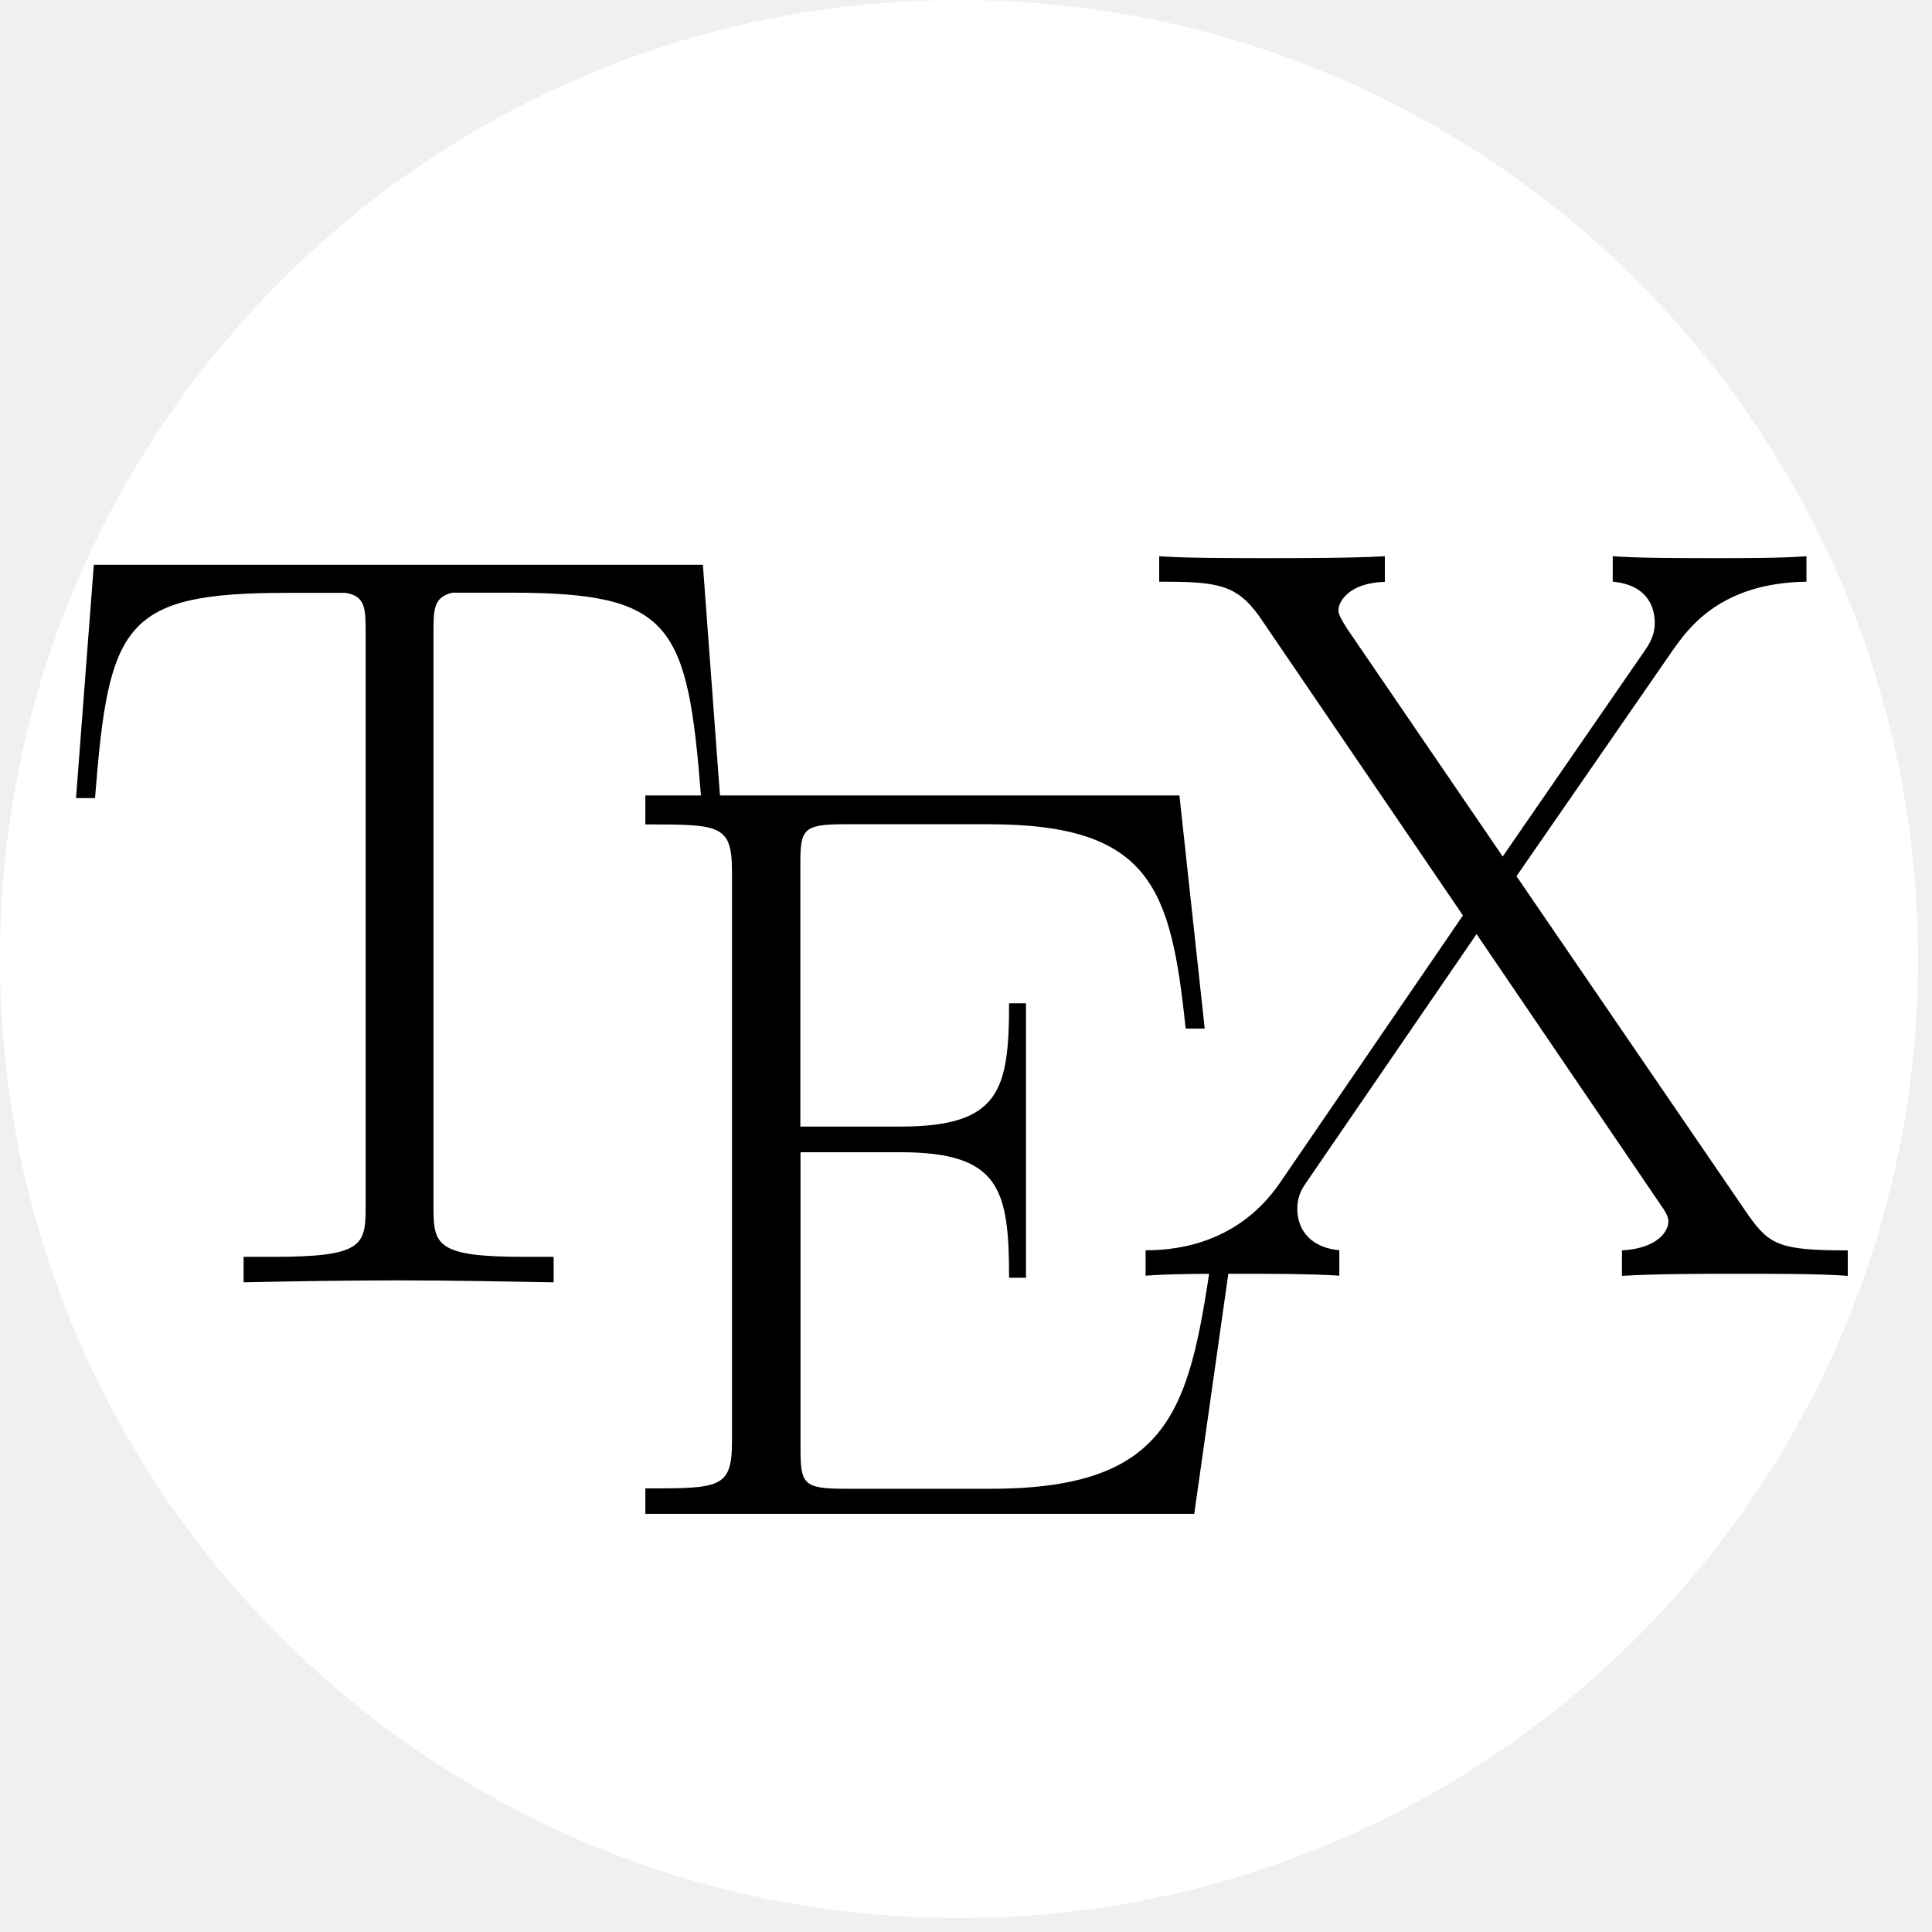
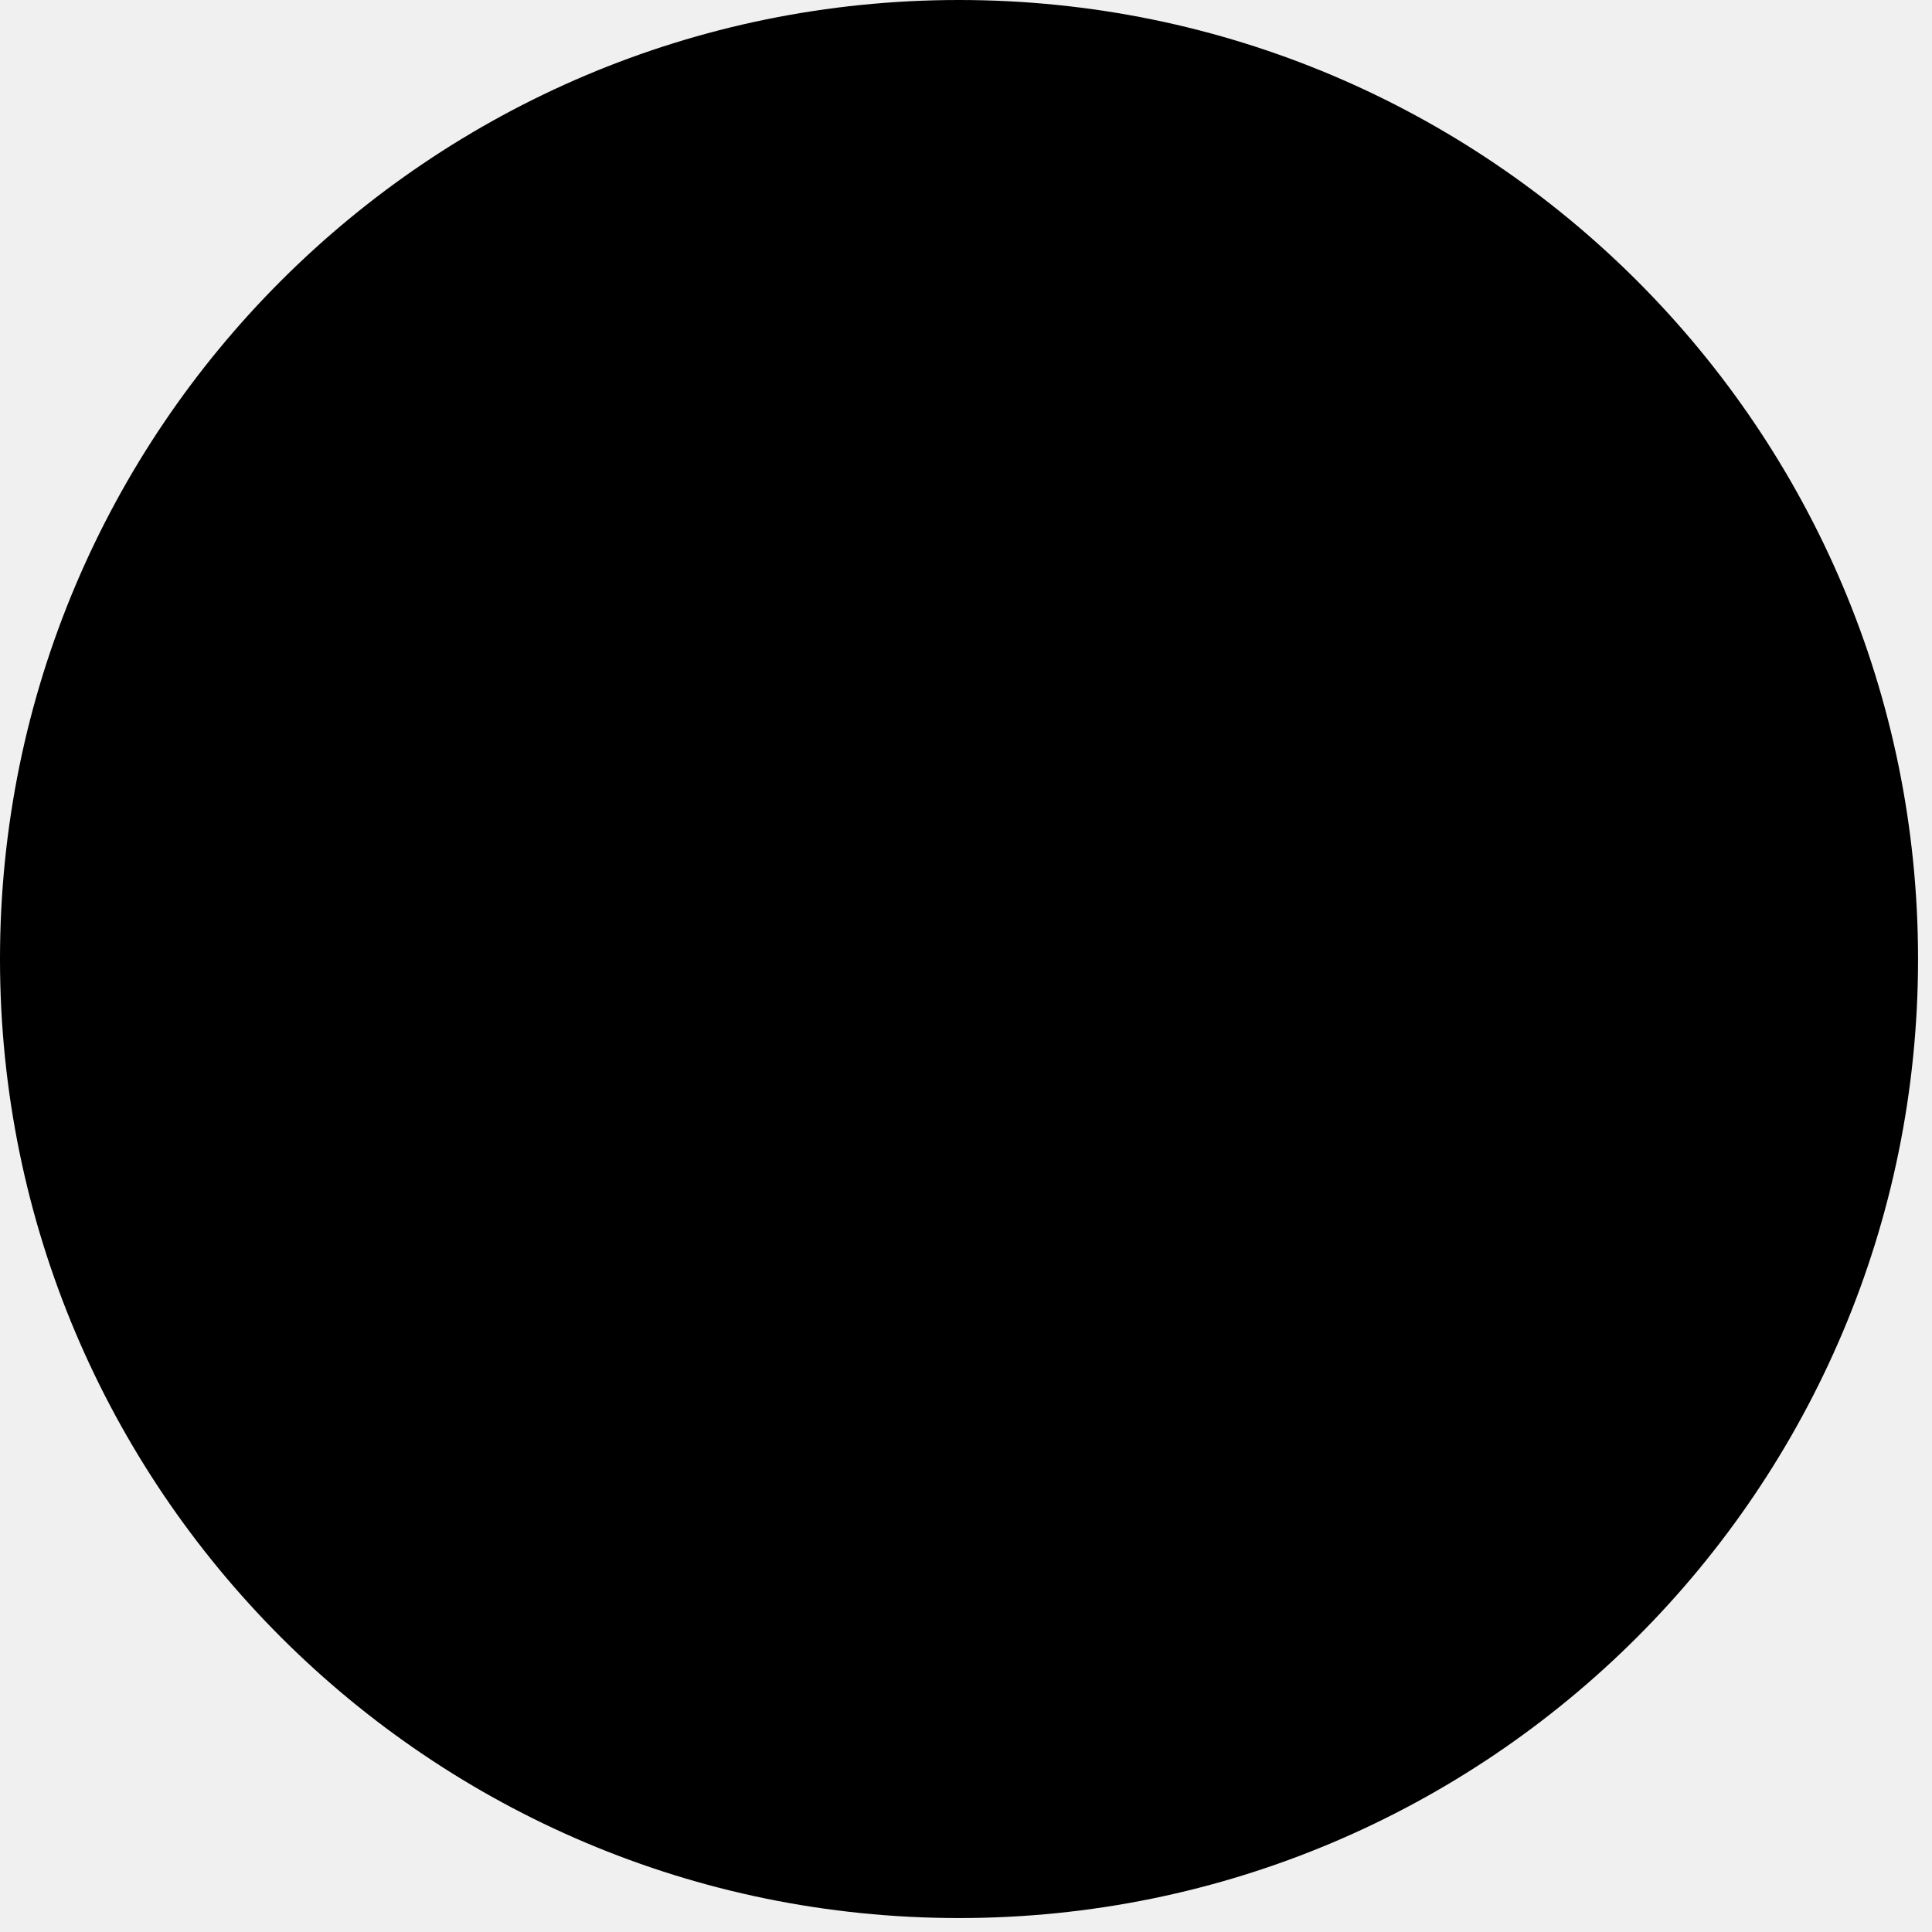
<svg xmlns="http://www.w3.org/2000/svg" width="1108" height="1108">
-   <circle cx="550" cy="550" r="550" fill="white" />
-   <path d="M 403.1 323.9 H 53.8 L 43.6 457.7 h 10.9 c 7.8 -100.2 16.4 -117.7 110.2 -117.7 c 10.9 0 28.5 0 33.4 0 c 11.6 1.8 11.6 9.2 11.6 23.1 V 692.3 c 0 21.9 -1.8 28.5 -52.8 28.5 h -17.2 v 14.6 c 29 -0.6 59.3 -1.1 88.9 -1.1 c 29.6 0 59.9 0.6 88.9 1.1 v -14.6 h -16.9 c -50.2 0 -52 -6.7 -52 -28.5 V 363 c 0 -13.4 0 -20.6 10.9 -23.1 h 33.2 c 92.6 0 101.6 17.4 109.4 117.7 h 10.9" />
-   <path d="M 706.6 715.3 H 695.7 C 682.5 805 674.7 853.8 568.3 853.8 h -83.9 c -24.2 0 -25.3 -3 -25.3 -23.9 V 660.8 h 57.1 c 57.1 0 62.5 20.9 62.5 72 h 9.7 V 575.4 h -9.7 c 0 50.2 -5.5 70.7 -62.5 70.7 H 459 V 496.2 c 0 -20.4 1.1 -23.5 25.3 -23.5 h 82.7 c 93.6 0 104.5 37.2 113 117.2 H 690.9 L 676.4 456.2 H 370.1 v 16.6 c 42.8 0 49.7 0 49.7 27.2 v 326.4 c 0 27.2 -6.8 27.2 -49.7 27.2 v 14.6 h 314.8" />
-   <path d="M 869.7 502.5 L 959.2 373.1 c 9 -12.7 27.2 -38.8 76.8 -39.5 V 319 c -13.8 1.1 -36.8 1.1 -51.3 1.1 c -19.9 0 -44.8 0 -59.8 -1.1 v 14.6 c 19.4 1.8 24.1 13.9 24.1 23.7 c 0 7.2 -3 12.1 -7.3 18.1 L 861.8 491.2 L 772.4 360.3 c -4.2 -6.6 -4.8 -8.5 -4.8 -10.3 c 0 -5.4 6.6 -15.8 26.6 -16.3 V 319 c -19.4 1.1 -49 1.1 -68.9 1.1 c -15.7 0 -45.9 0 -60.5 -1.1 v 14.6 c 33.2 0 44.1 1.3 57.5 20 l 116.7 171.4 l -105.2 153.7 c -26 37.6 -65.3 38.3 -76.8 38.3 v 14.6 c 13.8 -1.1 36.8 -1.1 51.3 -1.1 c 16.3 0 44.8 0 59.8 1.1 v -14.6 c -18.7 -1.8 -24.1 -13.9 -24.1 -23.7 c 0 -7.8 3 -12.1 6 -16.4 l 96.8 -141.2 l 105.2 154.7 c 4.8 6.7 4.8 8.5 4.8 10.3 c 0 4.8 -5.4 15.2 -26.6 16.4 v 14.6 c 19.4 -1.2 49 -1.2 68.9 -1.2 c 15.7 0 45.9 0 60.6 1.2 v -14.6 c -38.7 0 -44.8 -3 -56.9 -20" />
+   <circle cx="550" cy="550" r="550" fill="F7FFF7" />
+   <path fill="4ECDC4" d="M 403.1 323.9 H 53.8 L 43.6 457.7 h 10.9 c 7.8 -100.2 16.4 -117.7 110.2 -117.7 c 10.9 0 28.5 0 33.4 0 c 11.6 1.8 11.6 9.2 11.6 23.1 V 692.3 c 0 21.9 -1.8 28.5 -52.8 28.5 h -17.2 v 14.6 c 29 -0.6 59.3 -1.1 88.9 -1.1 c 29.6 0 59.9 0.6 88.9 1.1 v -14.6 h -16.9 c -50.2 0 -52 -6.7 -52 -28.5 V 363 c 0 -13.4 0 -20.6 10.9 -23.1 h 33.2 c 92.6 0 101.6 17.4 109.4 117.7 h 10.9" />
+   <path fill="4ECDC4" d="M 706.6 715.3 H 695.7 C 682.5 805 674.7 853.8 568.3 853.8 h -83.9 c -24.2 0 -25.3 -3 -25.3 -23.9 V 660.8 h 57.1 c 57.1 0 62.5 20.9 62.5 72 h 9.7 V 575.4 h -9.7 c 0 50.2 -5.5 70.7 -62.5 70.7 H 459 V 496.2 c 0 -20.4 1.1 -23.5 25.3 -23.5 h 82.7 c 93.6 0 104.5 37.2 113 117.2 H 690.9 L 676.4 456.2 H 370.1 v 16.6 c 42.8 0 49.7 0 49.7 27.2 v 326.4 c 0 27.2 -6.8 27.2 -49.7 27.2 v 14.6 h 314.8" />
+   <path fill="4ECDC4" d="M 869.7 502.5 L 959.2 373.1 c 9 -12.7 27.2 -38.8 76.8 -39.5 V 319 c -13.8 1.1 -36.8 1.1 -51.3 1.1 c -19.9 0 -44.8 0 -59.8 -1.1 v 14.6 c 19.4 1.8 24.1 13.9 24.1 23.7 c 0 7.2 -3 12.1 -7.3 18.1 L 861.8 491.2 L 772.4 360.3 c -4.2 -6.6 -4.8 -8.5 -4.8 -10.3 c 0 -5.4 6.6 -15.8 26.6 -16.3 V 319 c -19.4 1.1 -49 1.1 -68.9 1.1 c -15.7 0 -45.9 0 -60.5 -1.1 v 14.6 c 33.2 0 44.1 1.3 57.5 20 l 116.7 171.4 l -105.2 153.7 c -26 37.6 -65.3 38.3 -76.8 38.3 v 14.6 c 13.8 -1.1 36.8 -1.1 51.3 -1.1 c 16.3 0 44.8 0 59.8 1.1 v -14.6 c -18.7 -1.8 -24.1 -13.9 -24.1 -23.7 c 0 -7.8 3 -12.1 6 -16.4 l 96.8 -141.2 l 105.2 154.7 c 4.8 6.7 4.8 8.5 4.8 10.3 c 0 4.8 -5.4 15.2 -26.6 16.4 v 14.6 c 19.4 -1.2 49 -1.2 68.9 -1.2 c 15.7 0 45.9 0 60.6 1.2 v -14.6 c -38.7 0 -44.8 -3 -56.9 -20" />
</svg>
